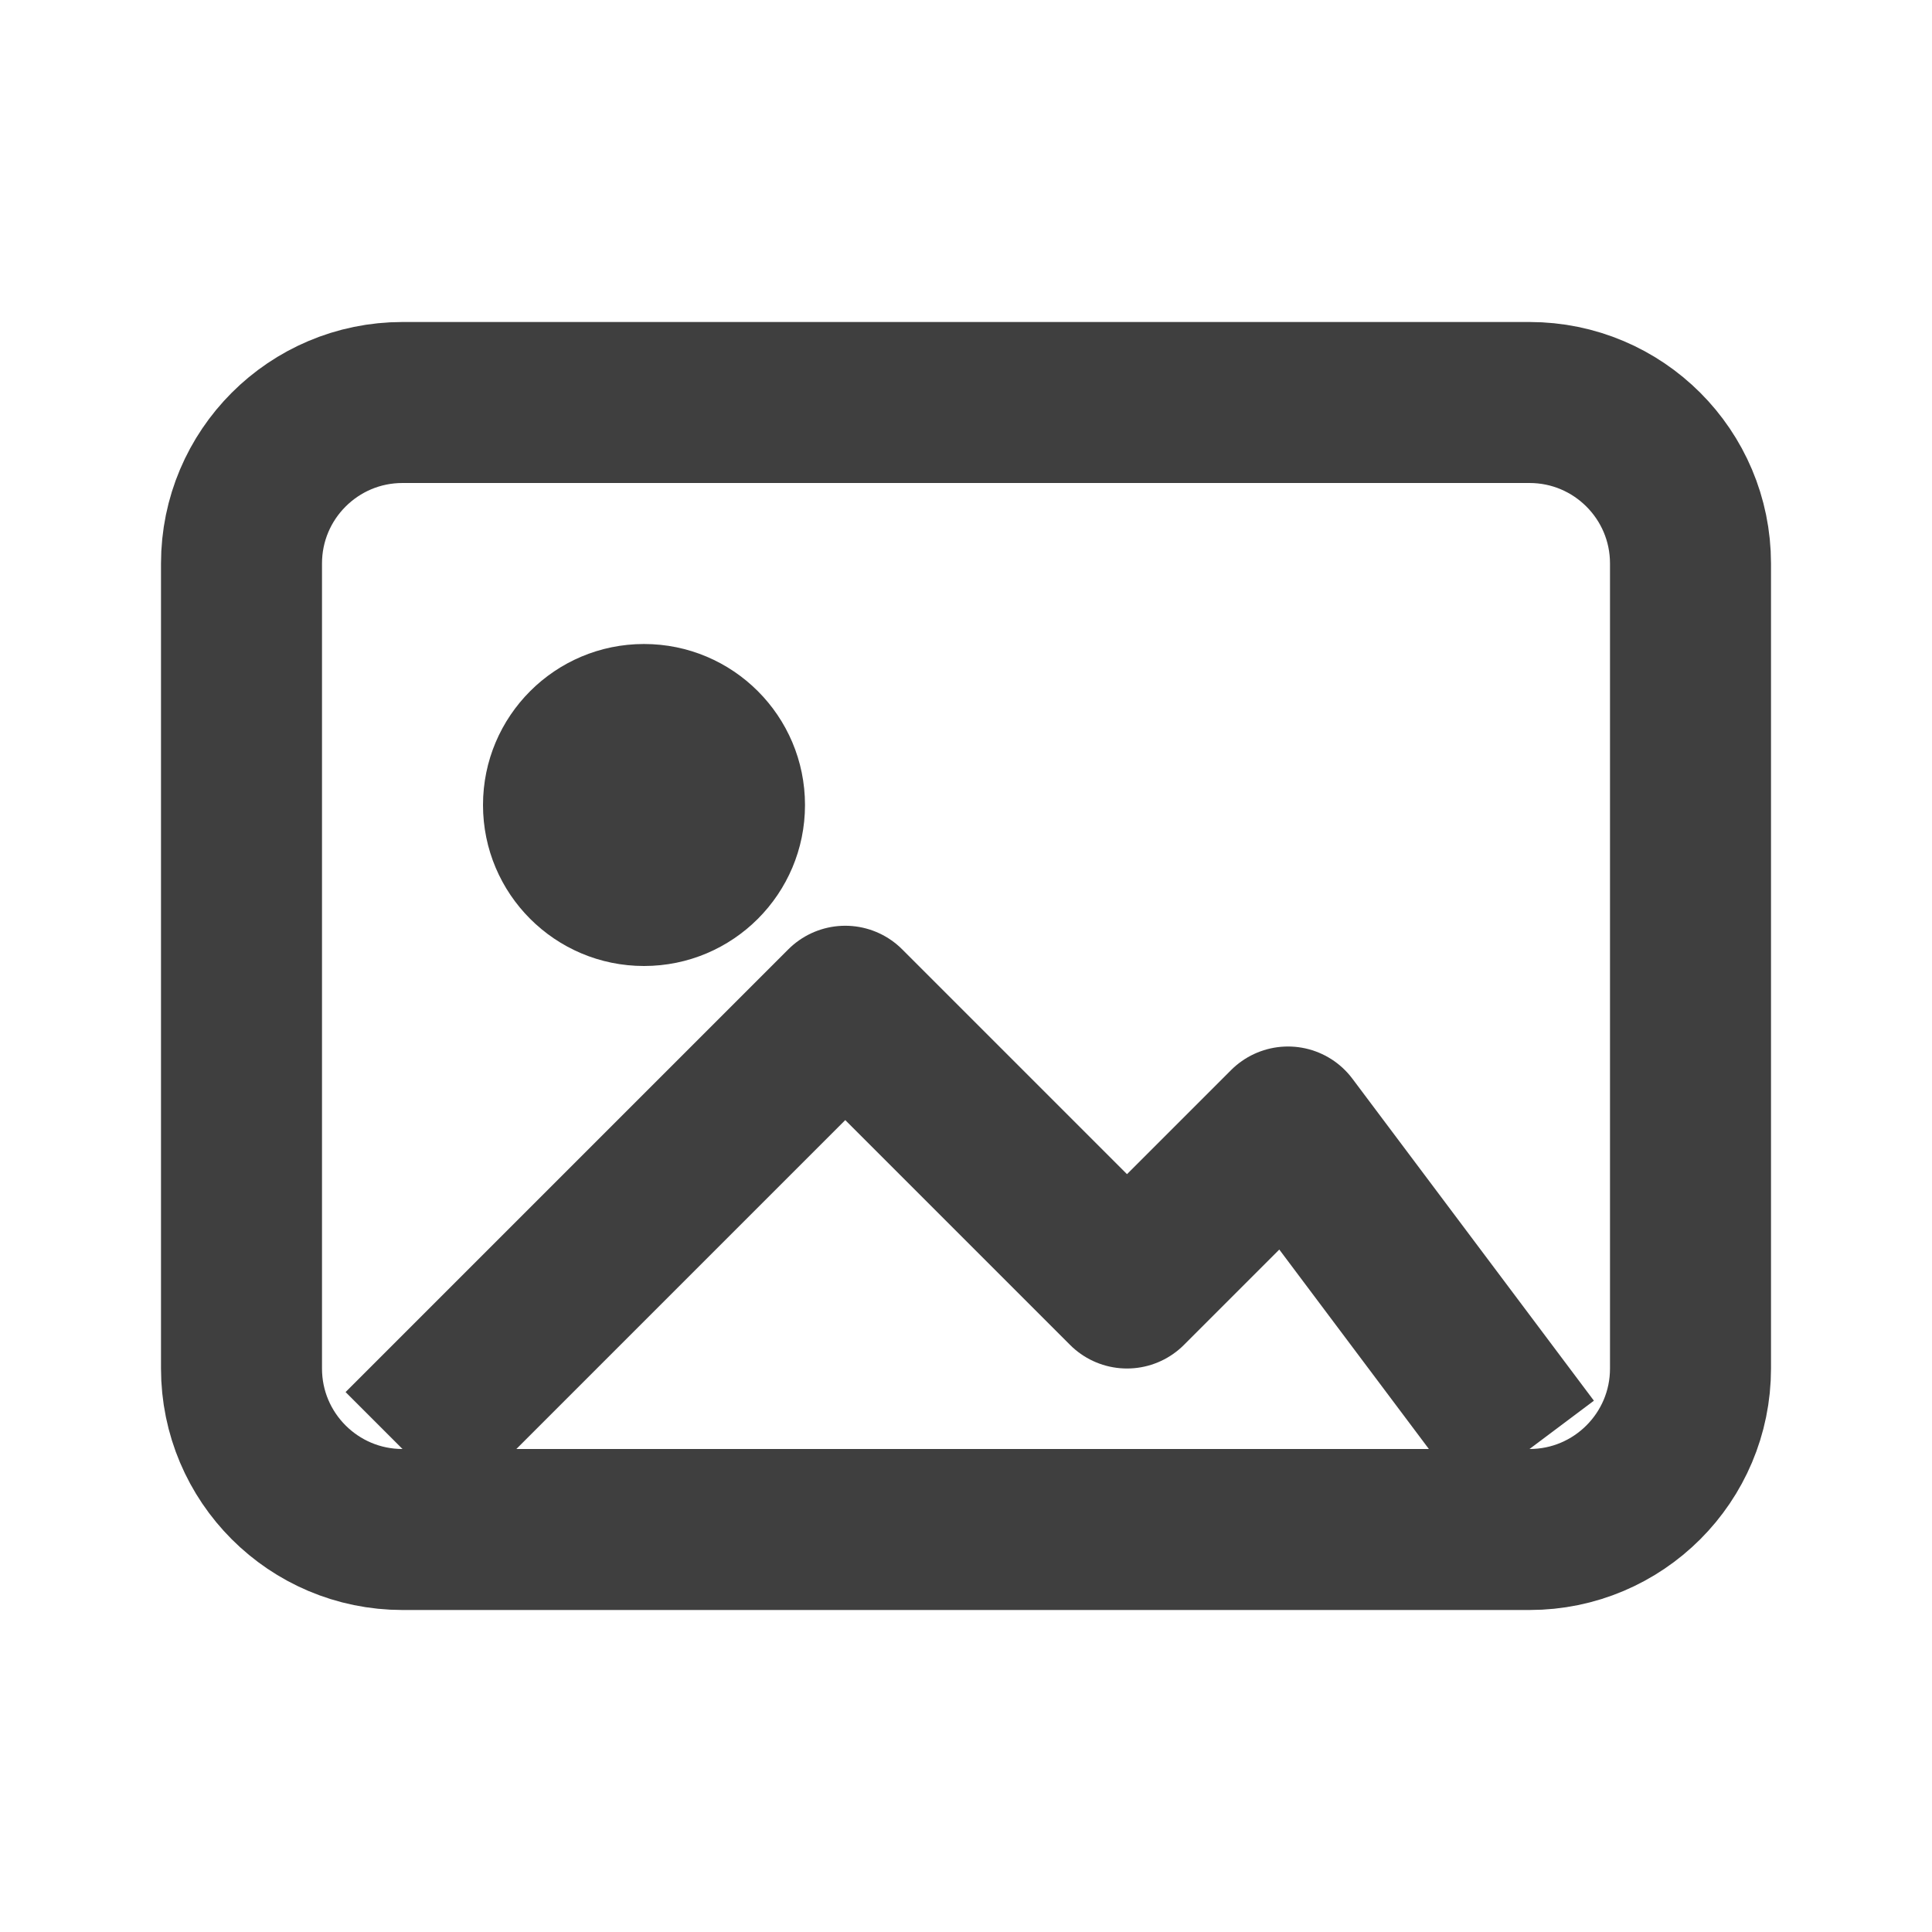
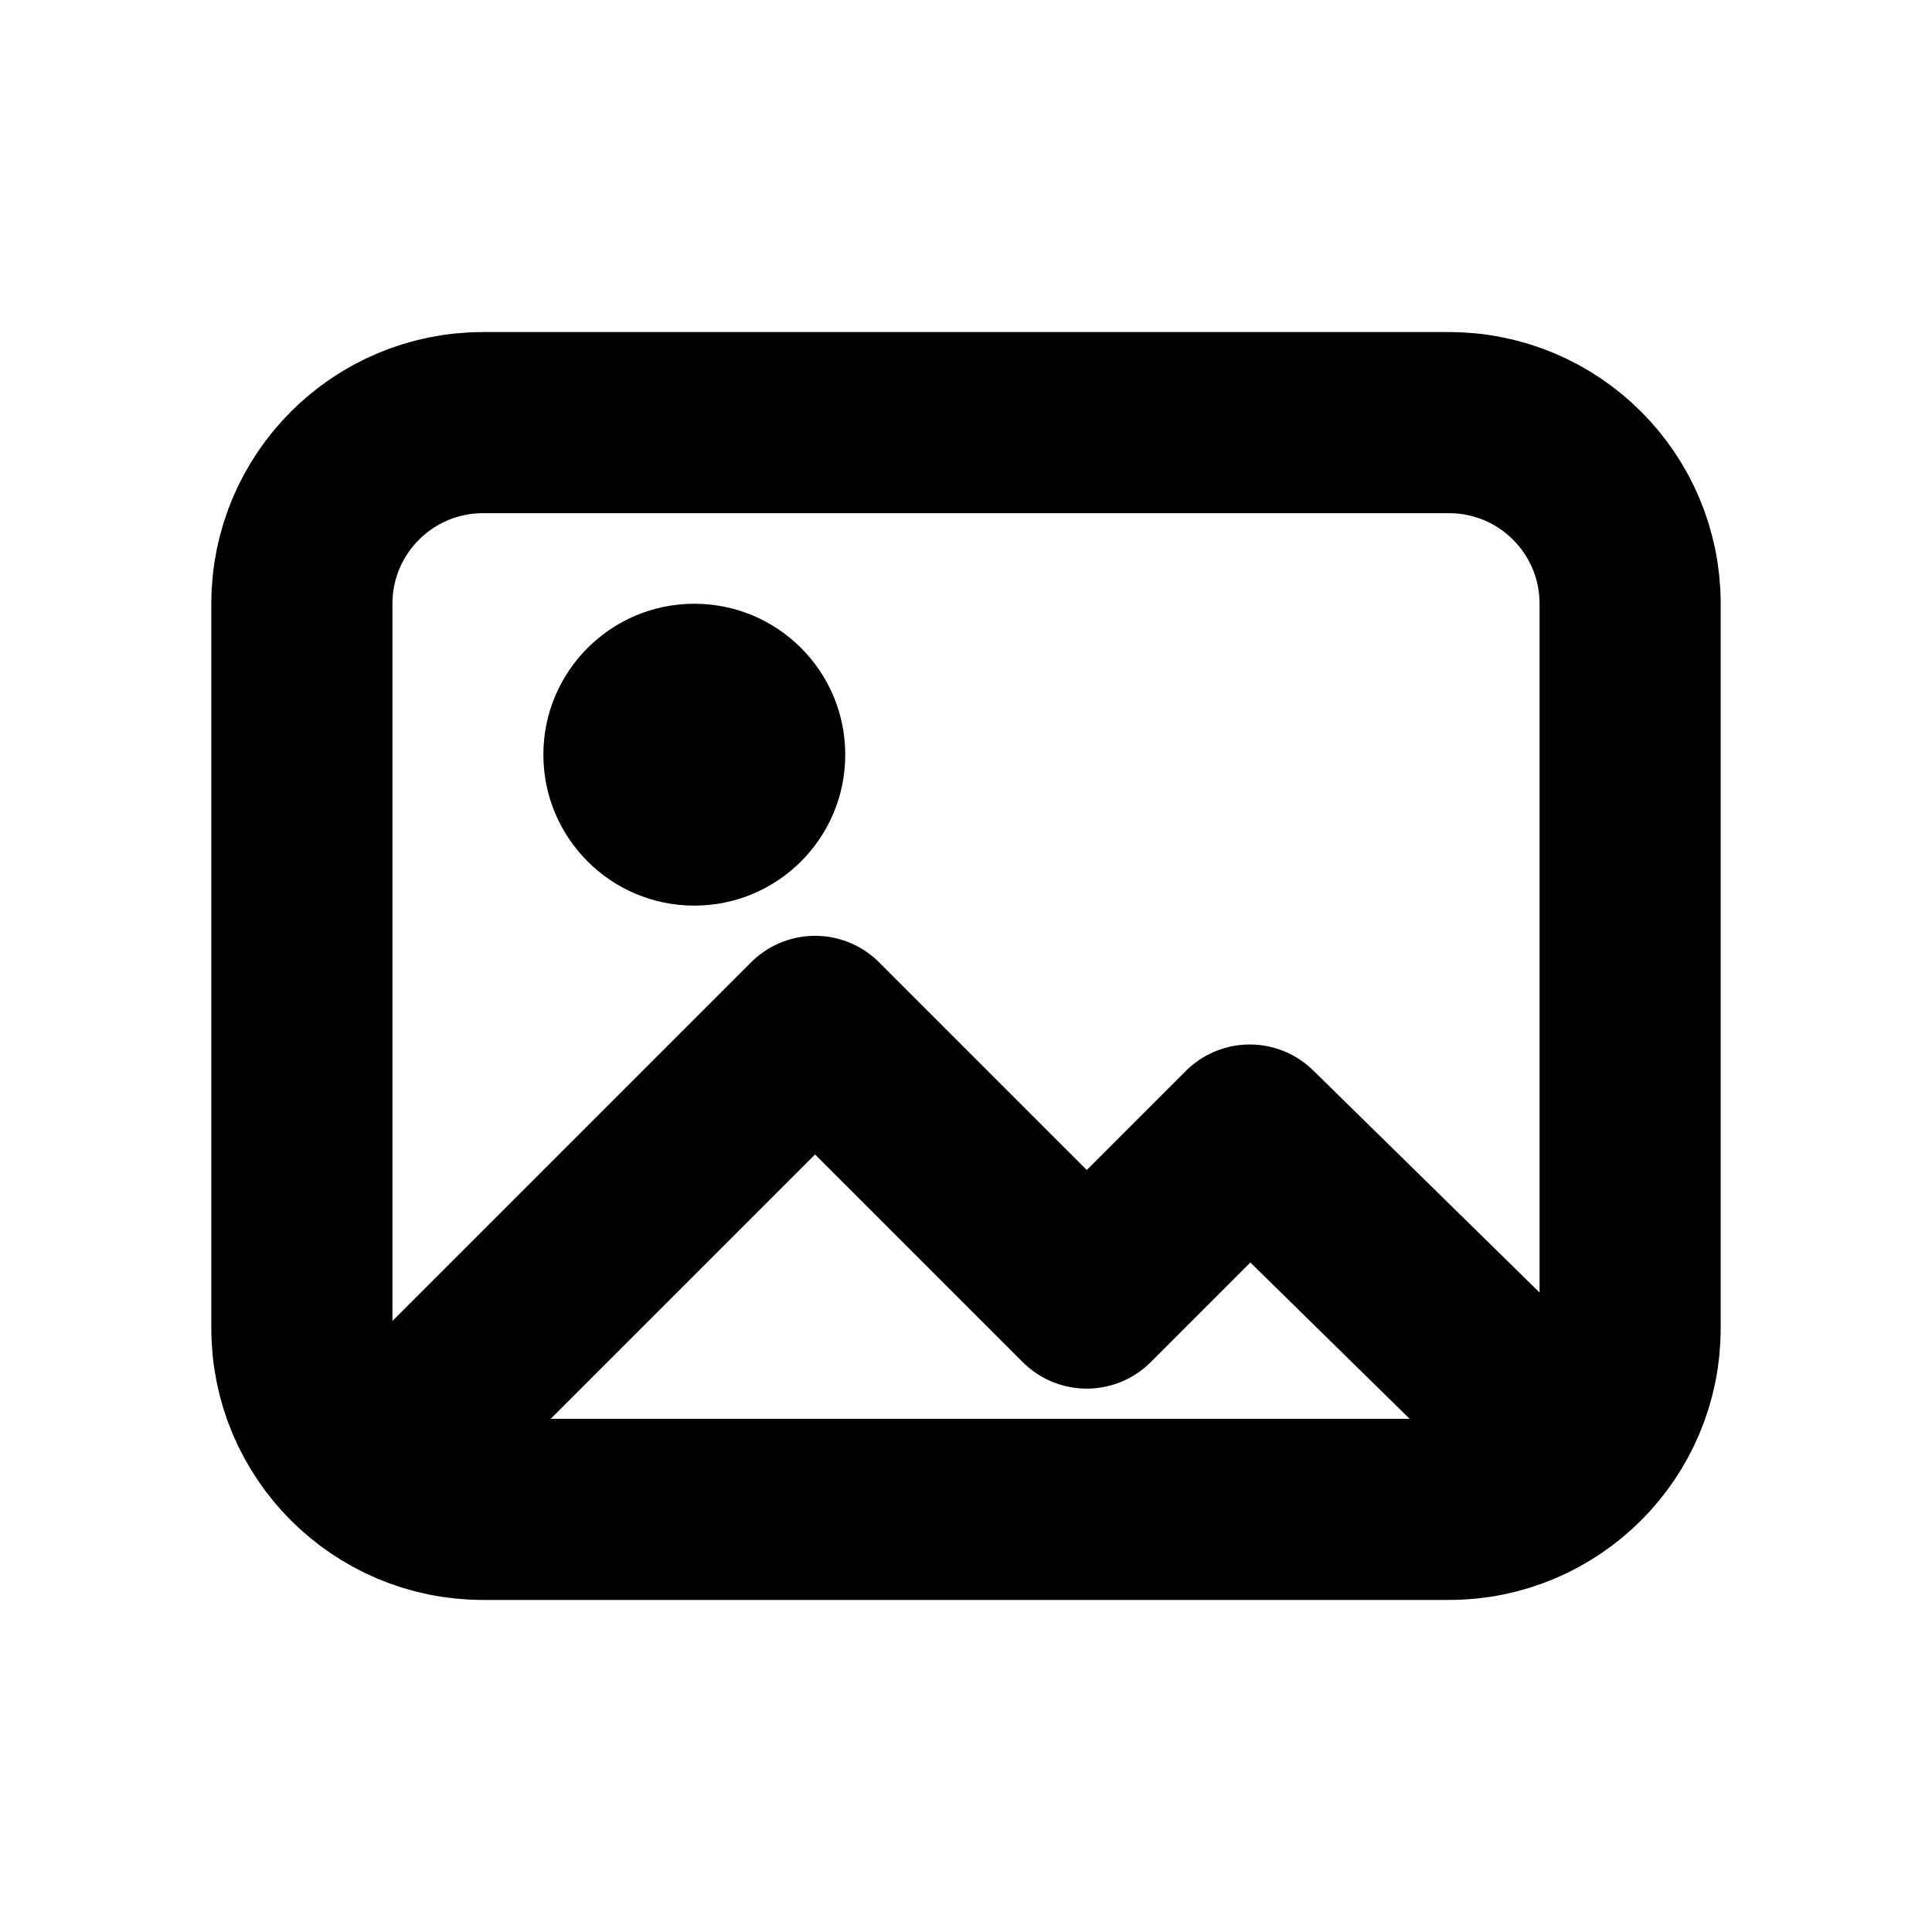
- <svg xmlns="http://www.w3.org/2000/svg" viewBox="0 0 24 24">
-   <rect x="3" y="5" width="18" height="14" rx="2" fill="none" stroke="#3f3f3f" stroke-width="2" />
-   <circle cx="8" cy="10" r="2" fill="#3f3f3f" />
-   <path d="M5 18l5.5-5.5 3.5 3.5 2-2 3 4" fill="none" stroke="#3f3f3f" stroke-width="2" stroke-linejoin="round" />
+ <svg xmlns="http://www.w3.org/2000/svg" width="16" height="16" viewBox="0 0 16 16" fill="none">
+   <rect x="2.5" y="3.5" width="11" height="9" rx="1.5" stroke="currentColor" stroke-width="1.5" />
+   <circle cx="5.75" cy="6.25" r="1.25" fill="currentColor" />
+   <path d="M3.25 12l3.5-3.5 2.25 2.25 1.35-1.35L13 12" stroke="currentColor" stroke-width="1.5" stroke-linejoin="round" />
</svg>
